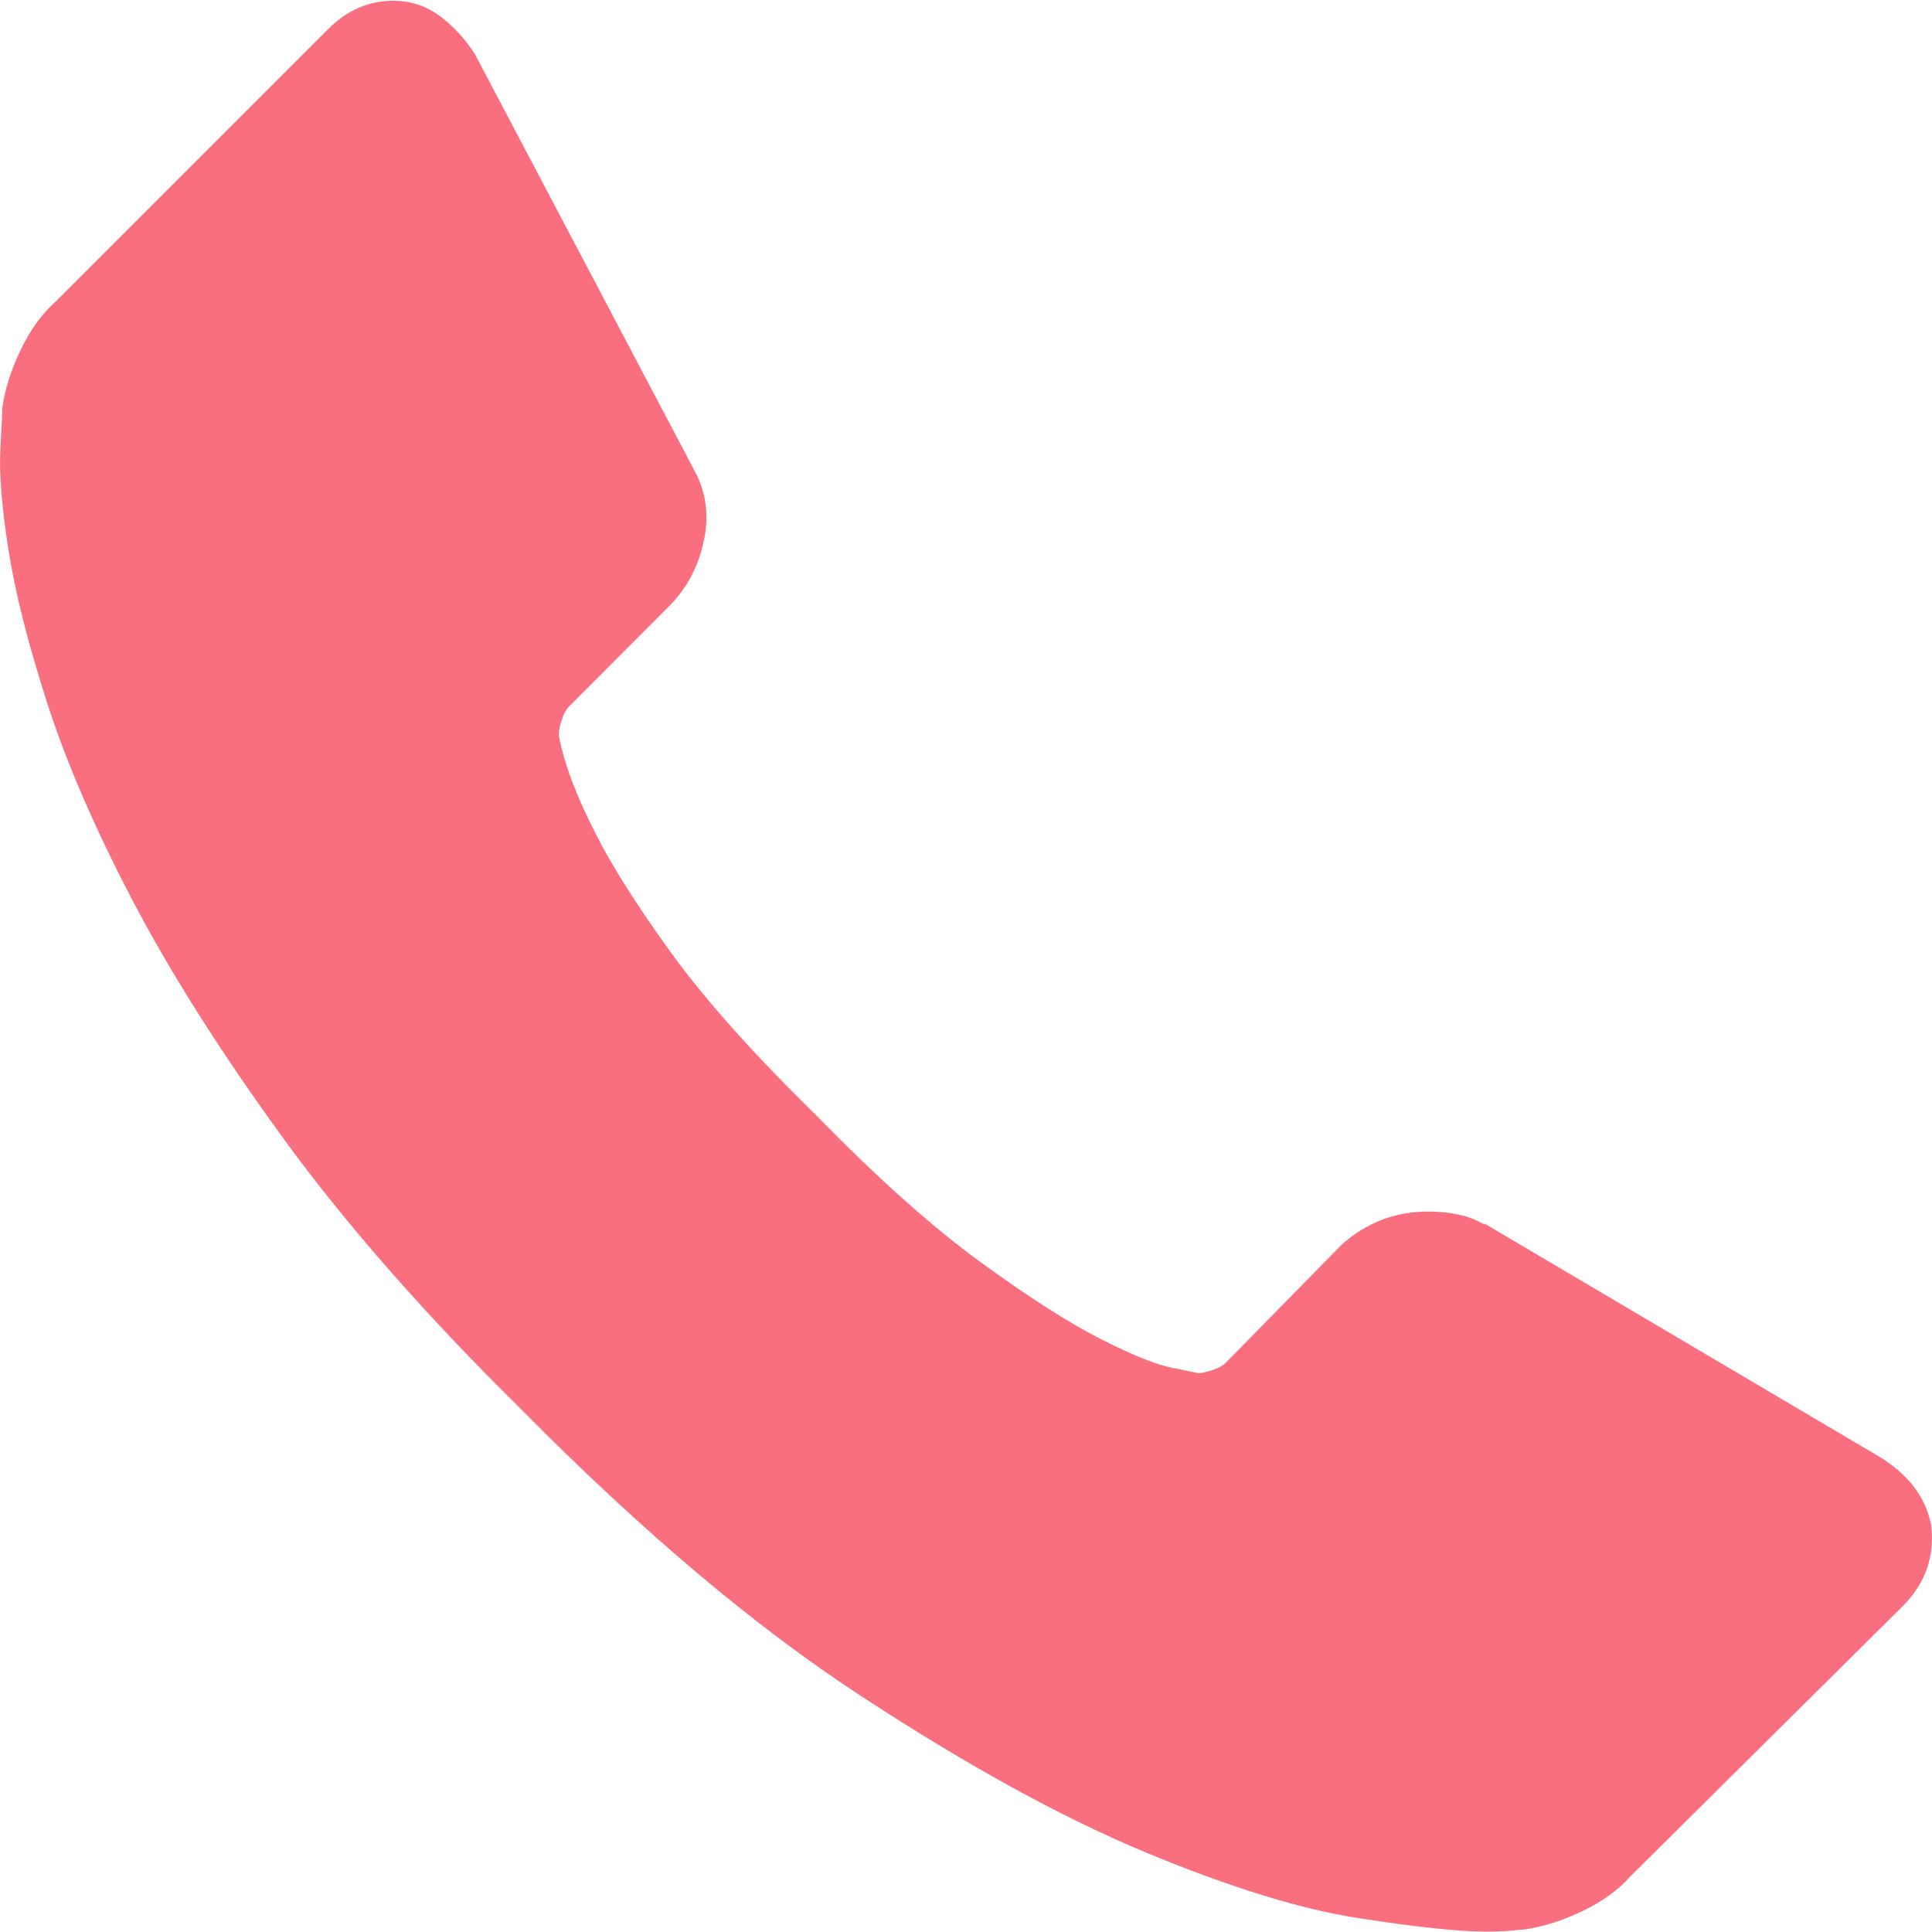
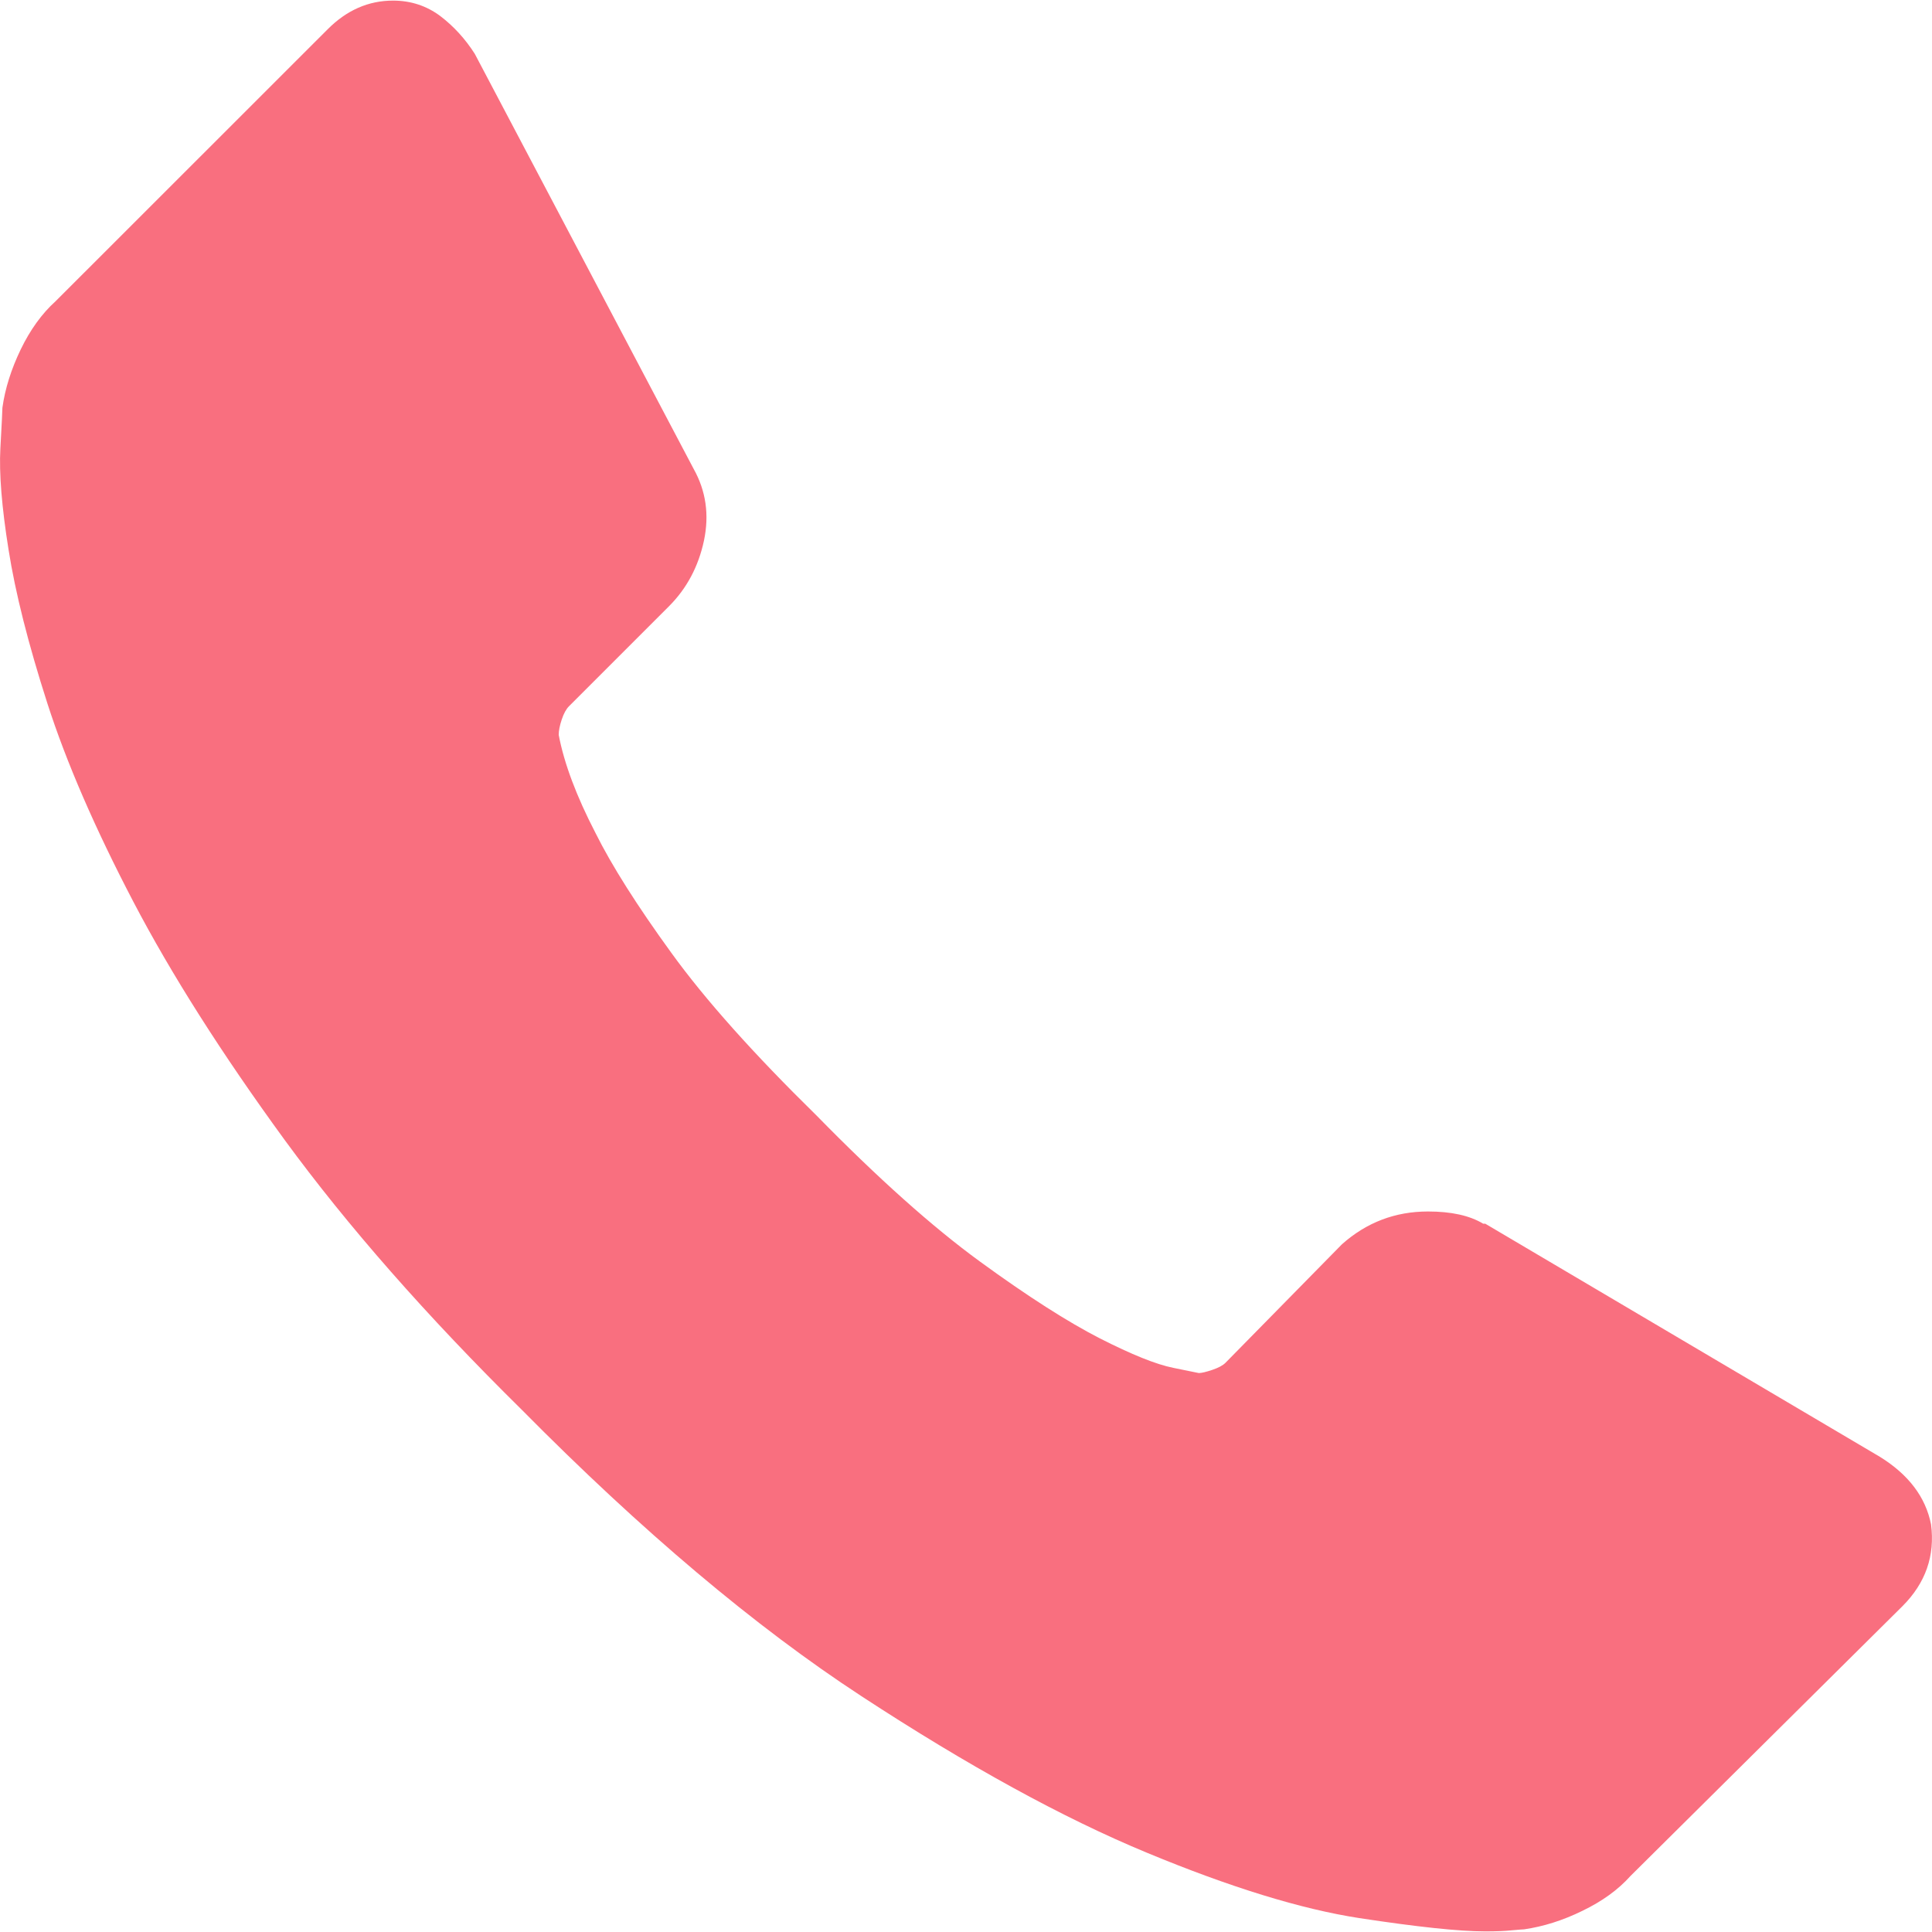
- <svg xmlns="http://www.w3.org/2000/svg" width="10" height="10" viewBox="0 0 10 10" fill="none">
-   <path d="M9.995 7.891C10.016 8.054 9.967 8.195 9.847 8.315L8.439 9.712C8.376 9.783 8.293 9.843 8.19 9.892C8.088 9.941 7.987 9.973 7.889 9.987C7.882 9.987 7.86 9.989 7.825 9.993C7.79 9.996 7.744 9.998 7.687 9.998C7.553 9.998 7.336 9.975 7.036 9.929C6.736 9.883 6.369 9.77 5.935 9.59C5.501 9.41 5.009 9.14 4.459 8.78C3.908 8.421 3.322 7.926 2.701 7.298C2.207 6.811 1.798 6.346 1.473 5.901C1.149 5.456 0.888 5.045 0.69 4.668C0.492 4.29 0.344 3.948 0.245 3.641C0.146 3.334 0.079 3.069 0.044 2.847C0.009 2.624 -0.005 2.45 0.002 2.323C0.009 2.196 0.012 2.125 0.012 2.111C0.026 2.012 0.058 1.912 0.108 1.809C0.157 1.707 0.217 1.624 0.288 1.561L1.696 0.153C1.794 0.054 1.907 0.004 2.034 0.004C2.126 0.004 2.207 0.031 2.278 0.084C2.348 0.137 2.408 0.202 2.458 0.28L3.591 2.429C3.654 2.542 3.672 2.665 3.643 2.799C3.615 2.933 3.555 3.046 3.463 3.138L2.945 3.657C2.931 3.671 2.918 3.694 2.908 3.725C2.897 3.757 2.892 3.784 2.892 3.805C2.92 3.953 2.984 4.122 3.082 4.313C3.167 4.482 3.298 4.689 3.474 4.932C3.651 5.176 3.901 5.456 4.226 5.774C4.543 6.099 4.826 6.351 5.073 6.531C5.32 6.711 5.526 6.843 5.692 6.928C5.858 7.013 5.985 7.064 6.073 7.081L6.205 7.108C6.219 7.108 6.242 7.102 6.274 7.092C6.306 7.081 6.329 7.069 6.343 7.055L6.946 6.441C7.073 6.328 7.222 6.271 7.391 6.271C7.511 6.271 7.606 6.293 7.677 6.335H7.687L9.731 7.542C9.879 7.634 9.967 7.75 9.995 7.891Z" fill="#F96F7F" />
+ <svg xmlns="http://www.w3.org/2000/svg" width="16" height="16" viewBox="0 0 16 16" fill="none">
+   <path d="M15.992 12.624C16.026 12.884 15.947 13.11 15.755 13.302L13.502 15.537C13.401 15.65 13.268 15.746 13.104 15.825C12.941 15.905 12.78 15.955 12.622 15.978C12.611 15.978 12.576 15.981 12.52 15.986C12.464 15.992 12.39 15.995 12.3 15.995C12.085 15.995 11.738 15.958 11.258 15.885C10.778 15.811 10.191 15.631 9.497 15.343C8.802 15.055 8.015 14.623 7.134 14.047C6.253 13.471 5.316 12.681 4.322 11.676C3.532 10.897 2.877 10.151 2.357 9.44C1.838 8.728 1.42 8.071 1.104 7.467C0.788 6.862 0.55 6.315 0.392 5.824C0.234 5.332 0.127 4.909 0.071 4.553C0.014 4.198 -0.008 3.918 0.003 3.715C0.014 3.512 0.02 3.399 0.02 3.376C0.042 3.218 0.093 3.057 0.172 2.893C0.251 2.73 0.347 2.597 0.46 2.495L2.713 0.243C2.871 0.084 3.052 0.005 3.255 0.005C3.402 0.005 3.532 0.048 3.645 0.132C3.757 0.217 3.853 0.322 3.932 0.446L5.745 3.884C5.846 4.065 5.875 4.262 5.83 4.477C5.784 4.692 5.688 4.872 5.542 5.019L4.712 5.849C4.689 5.872 4.669 5.908 4.652 5.959C4.635 6.01 4.627 6.052 4.627 6.086C4.672 6.323 4.774 6.594 4.932 6.899C5.067 7.17 5.276 7.5 5.559 7.89C5.841 8.28 6.242 8.728 6.761 9.237C7.269 9.756 7.721 10.16 8.116 10.448C8.511 10.736 8.842 10.947 9.107 11.083C9.372 11.218 9.576 11.3 9.717 11.328L9.928 11.371C9.951 11.371 9.988 11.362 10.039 11.345C10.089 11.328 10.126 11.309 10.149 11.286L11.114 10.304C11.318 10.123 11.555 10.033 11.826 10.033C12.018 10.033 12.17 10.066 12.283 10.134H12.3L15.569 12.065C15.806 12.212 15.947 12.398 15.992 12.624Z" fill="#F96F7F" />
</svg>
